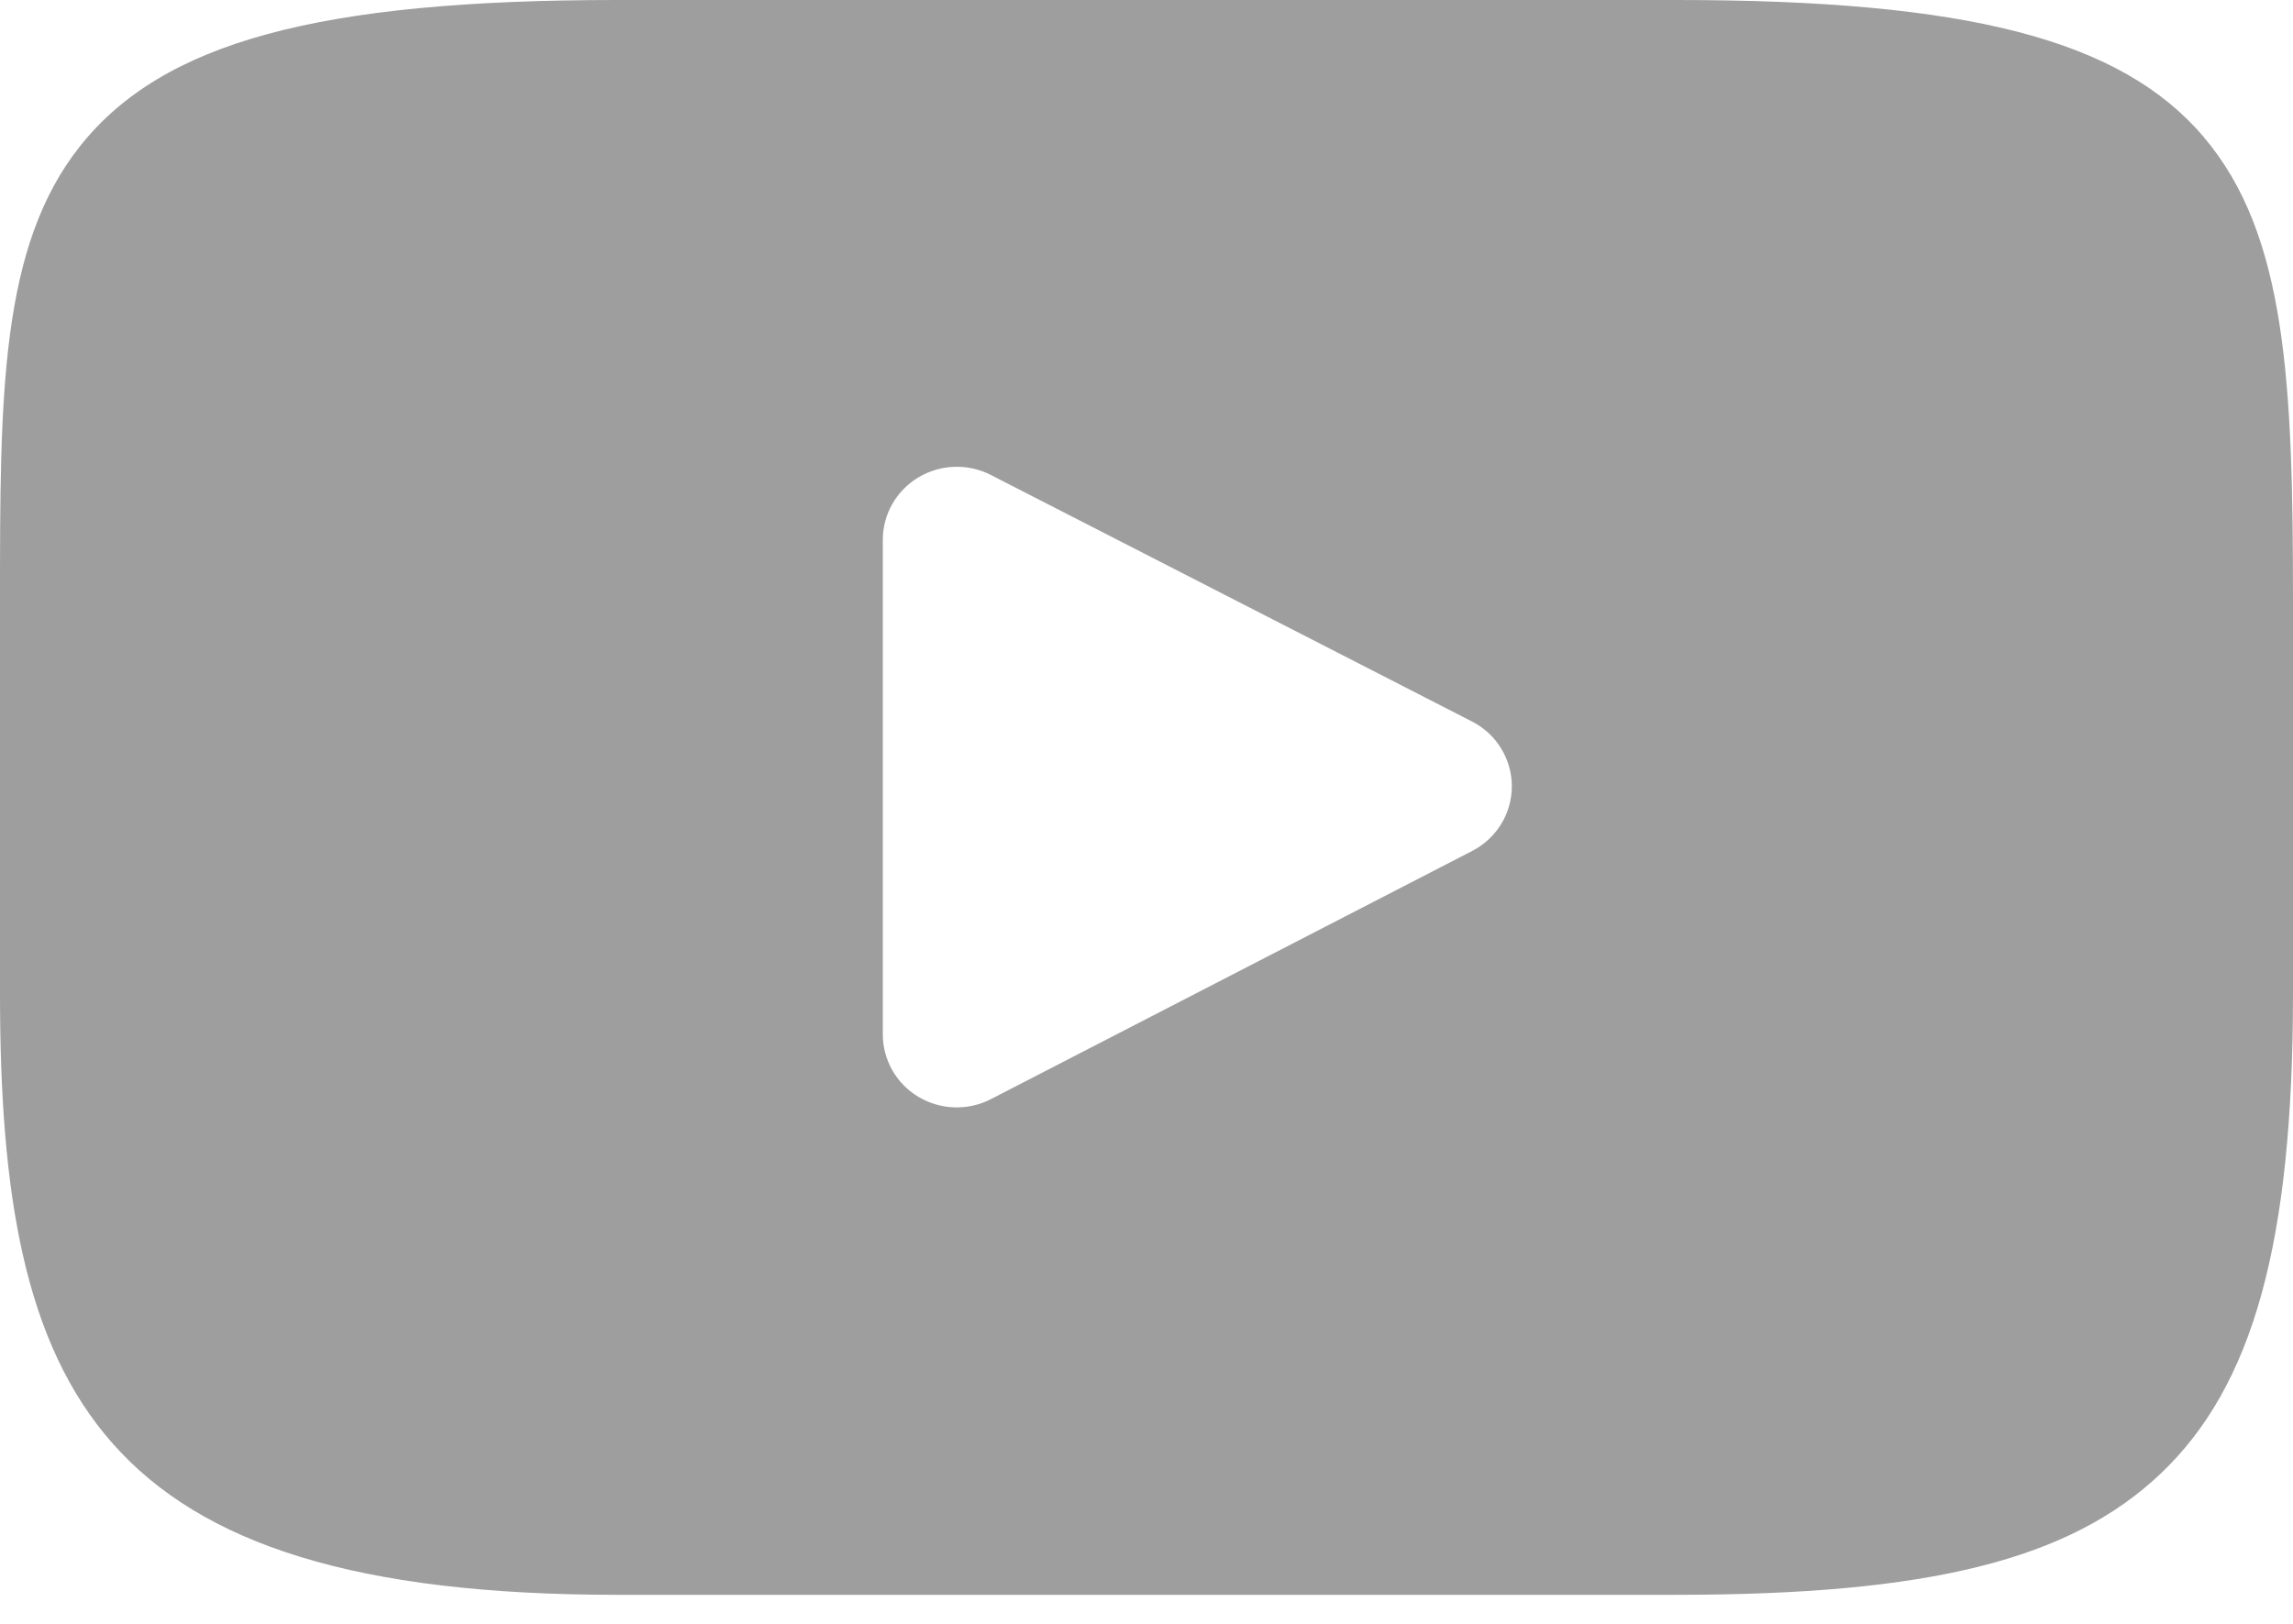
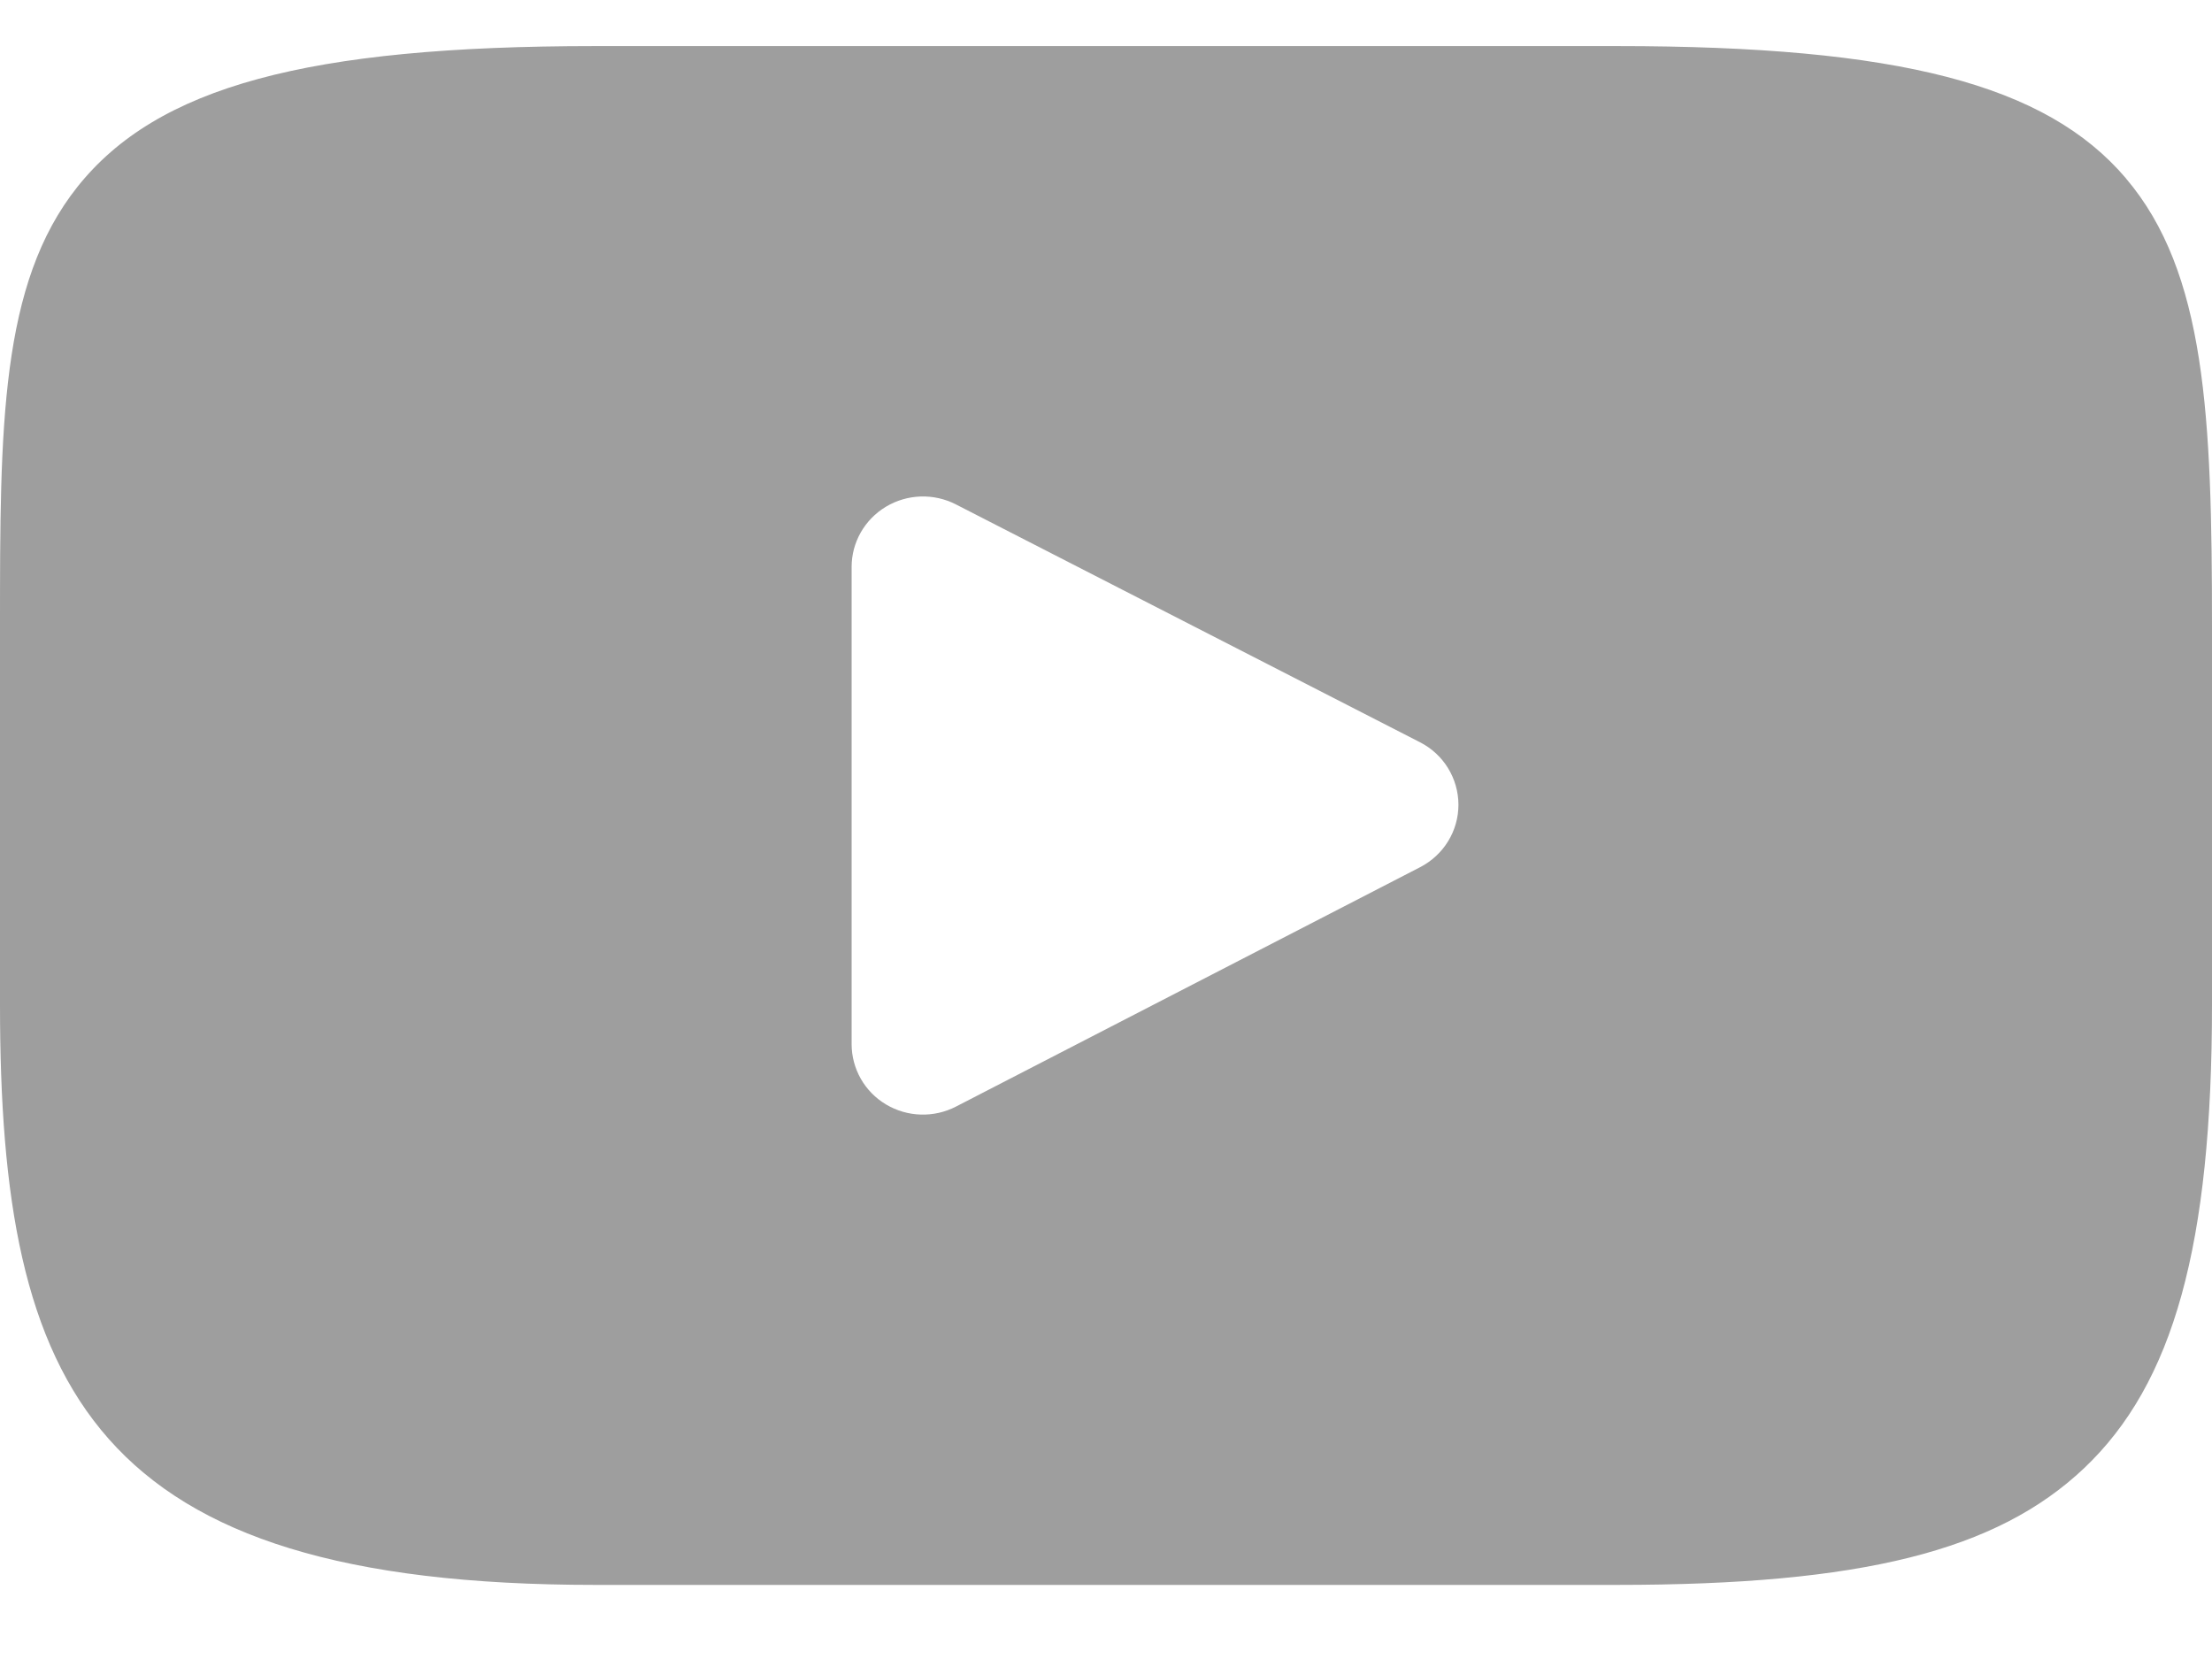
- <svg xmlns="http://www.w3.org/2000/svg" xmlns:xlink="http://www.w3.org/1999/xlink" width="24" height="17" viewBox="0 0 24 17">
+ <svg xmlns="http://www.w3.org/2000/svg" xmlns:xlink="http://www.w3.org/1999/xlink" width="20" height="15" viewBox="0 0 24 17">
  <defs>
    <path id="yikva" d="M251.408 6293.909l-5.035 2.597a.782.782 0 0 1-.76-.023.762.762 0 0 1-.373-.654v-5.178c0-.267.141-.514.372-.653a.783.783 0 0 1 .76-.025l5.034 2.58a.763.763 0 0 1 .418.678c0 .285-.16.546-.416.678zm7.657-7.476c-.867-1.018-2.466-1.433-5.52-1.433h-11.09c-3.124 0-4.75.442-5.614 1.526-.841 1.056-.841 2.613-.841 4.768v4.107c0 4.175.998 6.295 6.456 6.295h11.088c2.65 0 4.117-.367 5.067-1.265.973-.921 1.389-2.425 1.389-5.03v-4.107c0-2.272-.065-3.838-.935-4.86z" />
  </defs>
  <g>
    <g transform="translate(-236 -6285)">
      <g />
      <g>
        <use fill="#9e9e9e" xlink:href="#yikva" />
      </g>
    </g>
  </g>
</svg>
